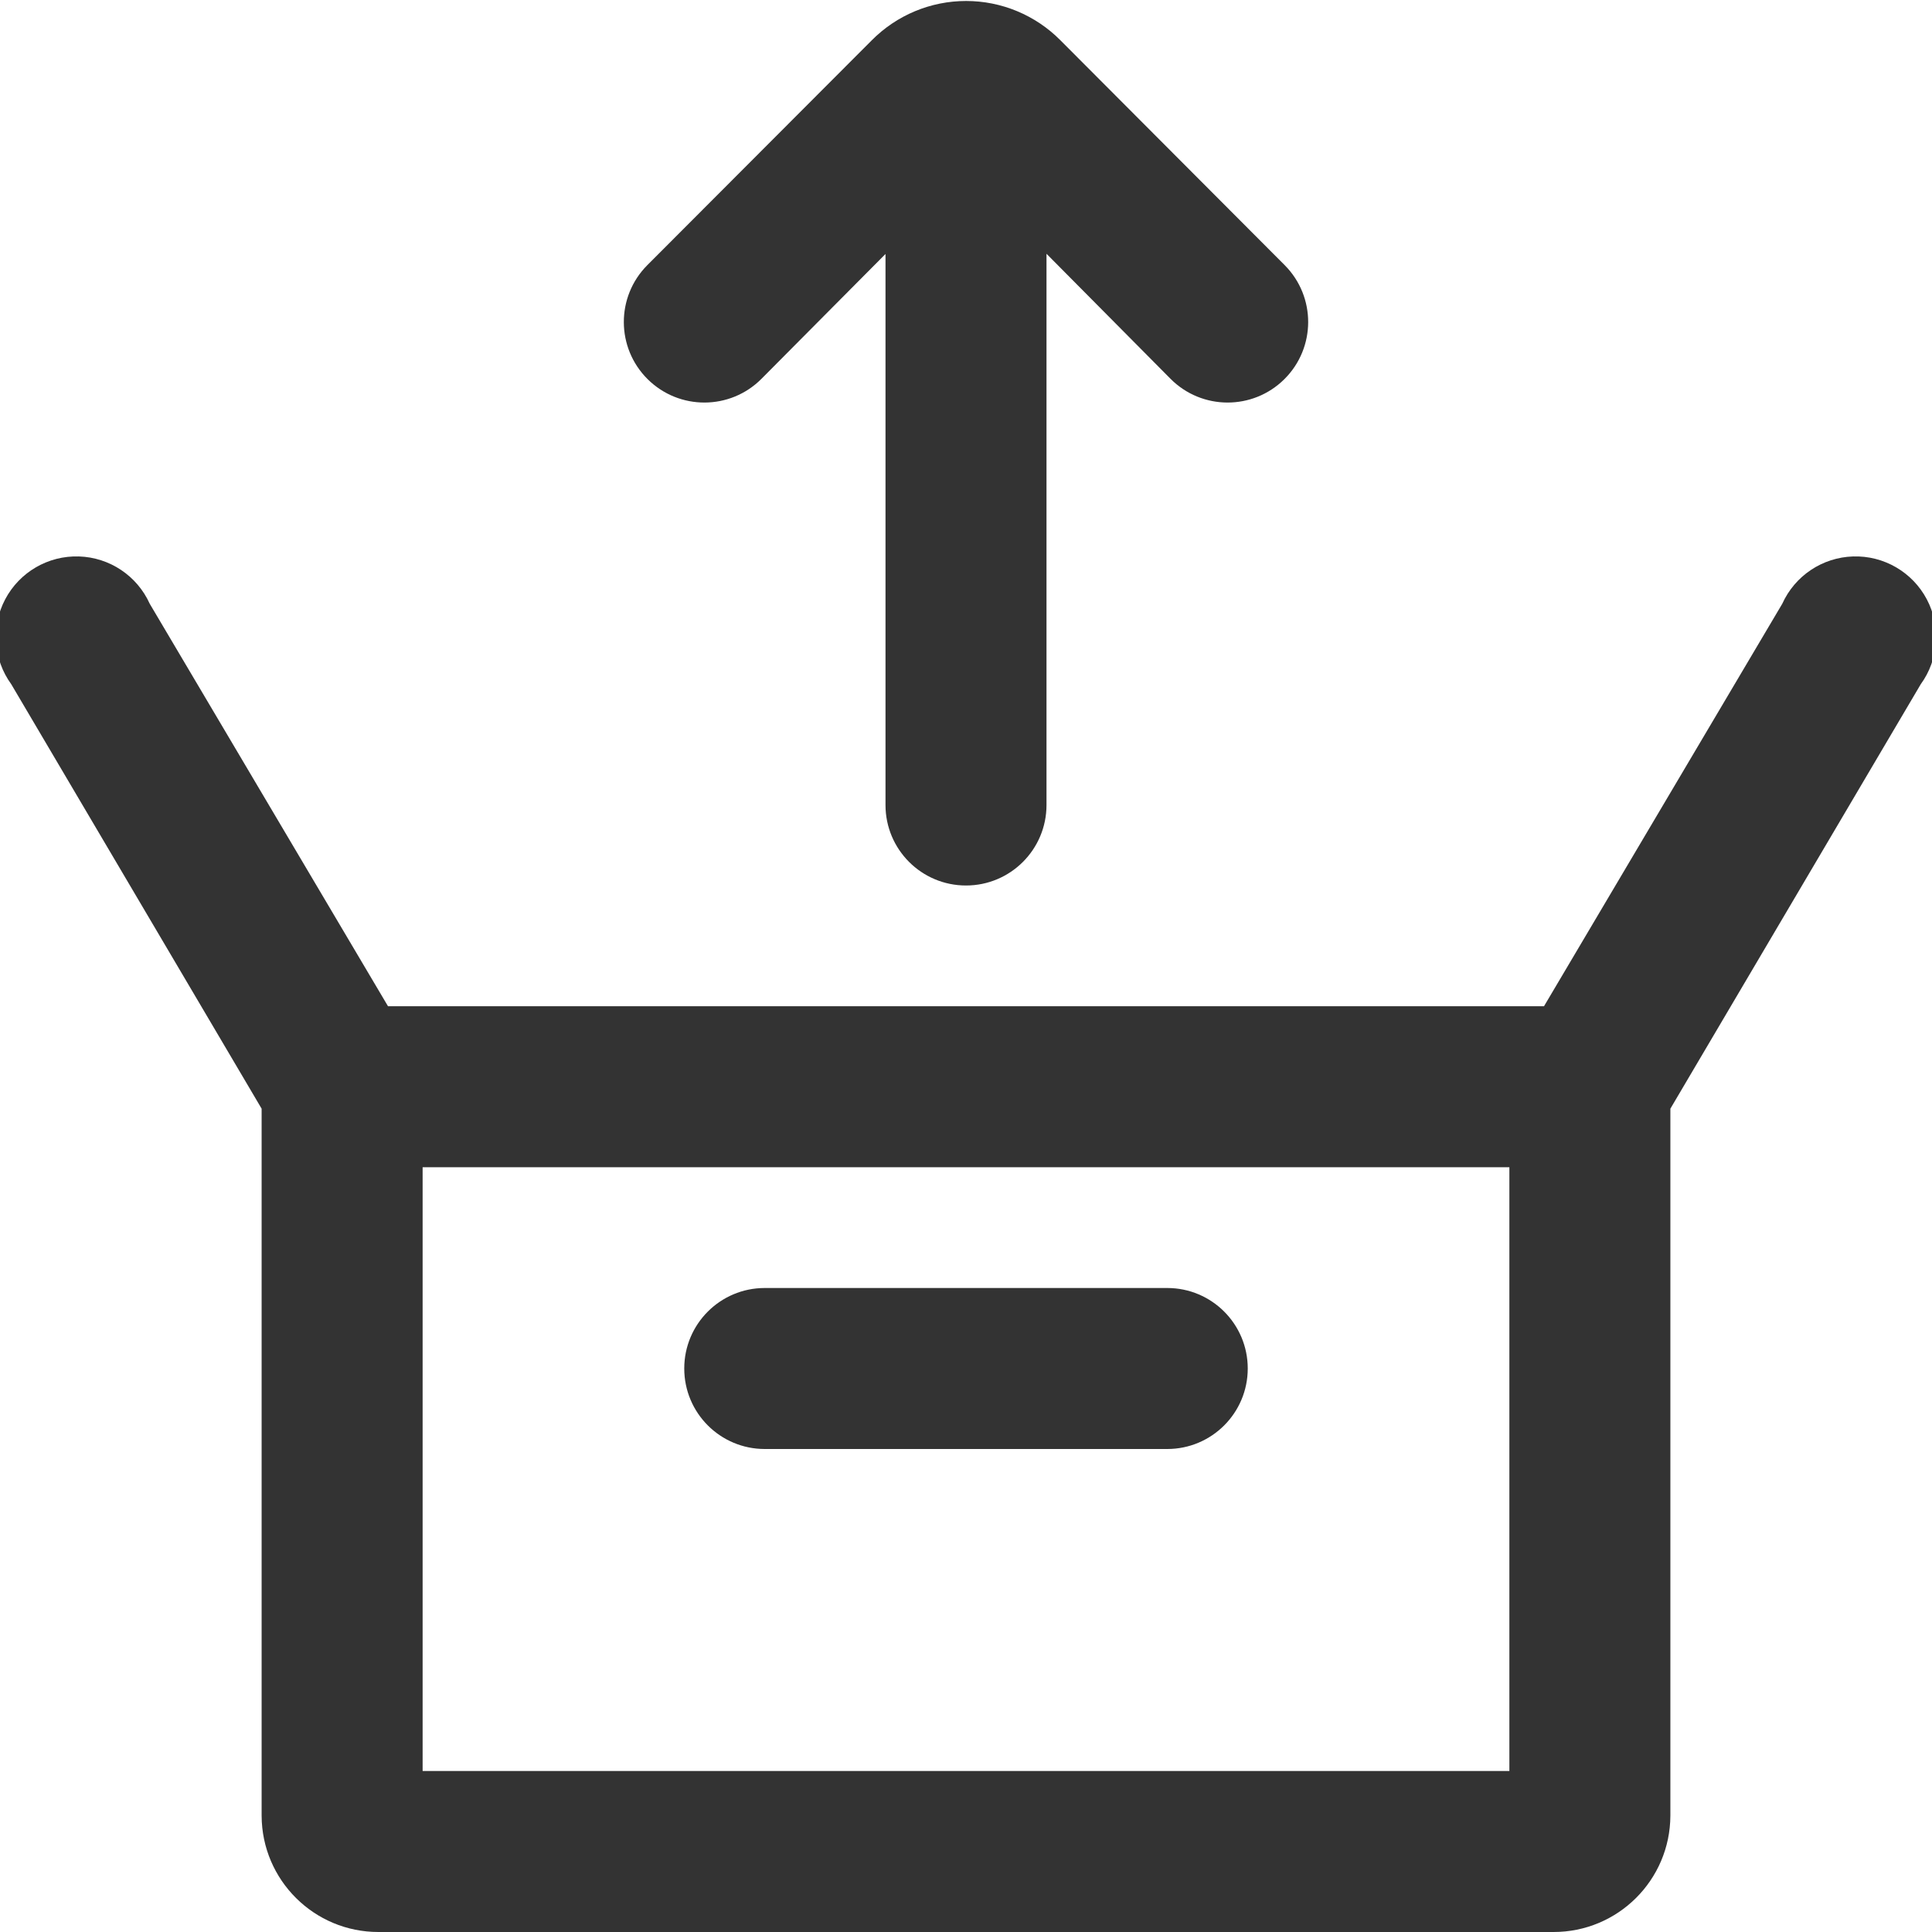
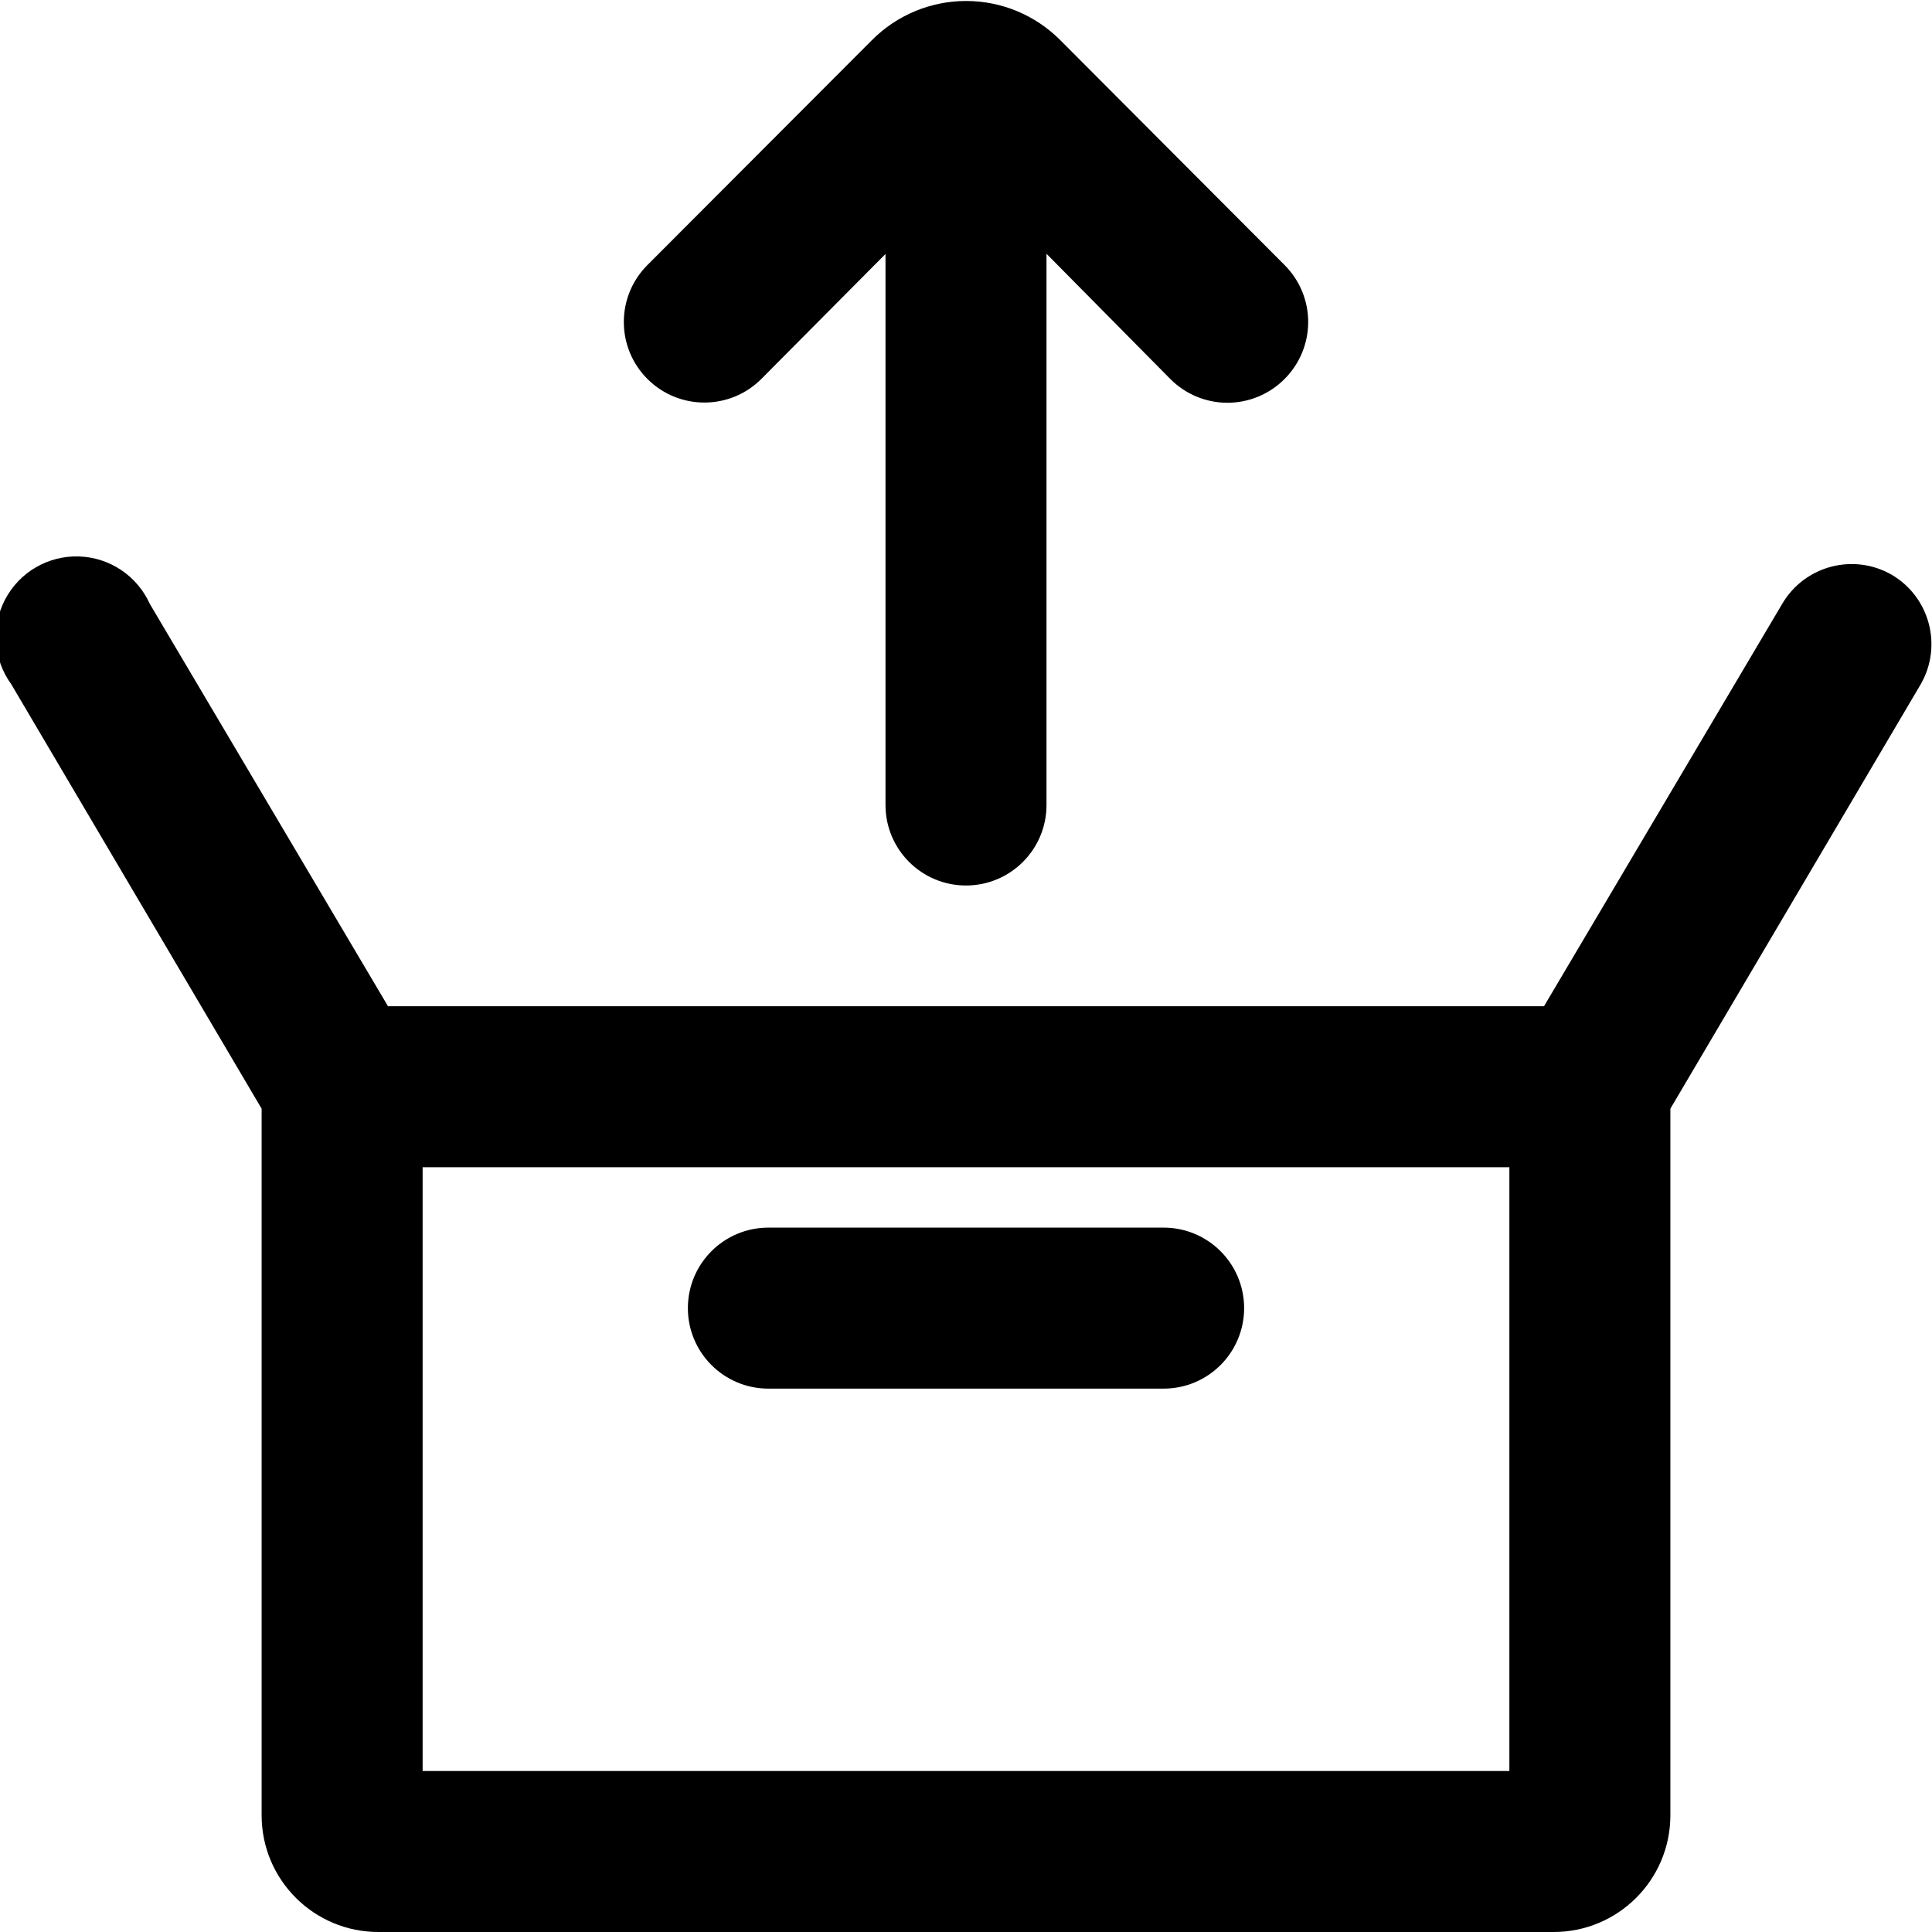
- <svg xmlns="http://www.w3.org/2000/svg" viewBox="0 0 96 96">
-   <path d="M34 68a4 4 0 0 1 4-4h20a4 4 0 0 1 0 8H38a4 4 0 0 1-4-4zm61.44-34L83 55.09v35.13A5.8 5.8 0 0 1 77.19 96H18.81A5.8 5.8 0 0 1 13 90.22V55.09L.56 34a4 4 0 1 1 6.88-4l11.84 20h57.44l11.84-20a4 4 0 1 1 6.88 4zM75 58H21v30h54zM63.84 13.18L52.69 2a6.6 6.6 0 0 0-9.37 0L32.16 13.18a4 4 0 0 0 5.68 5.64l6.16-6.2V40a4 4 0 0 0 8 0V12.61l6.16 6.21a4 4 0 0 0 5.68-5.64z" fill="#333" />
+ <svg xmlns="http://www.w3.org/2000/svg" version="1.1" width="96" height="96" viewBox="0 0 96 96">
+   <path d="M94 28.56A4 4 0 0 0 88.56 30L76.72 50H19.28L7.44 30a4 4 0 1 0-6.88 4L13 55.09v35.13A5.8 5.8 0 0 0 18.81 96h58.38A5.8 5.8 0 0 0 83 90.22V55.09L95.44 34A4 4 0 0 0 94 28.56zM75 88H21V58h54zM57.82 69H38.18a4 4 0 0 1 0-8h19.64a4 4 0 0 1 0 8zm6-50.16a4 4 0 0 1-5.66 0L52 12.61V40a4 4 0 0 1-8 0V12.62l-6.16 6.2a4 4 0 0 1-5.68-5.64L43.32 2a6.6 6.6 0 0 1 9.37 0l11.15 11.18a4 4 0 0 1-.02 5.66z" />
</svg>
